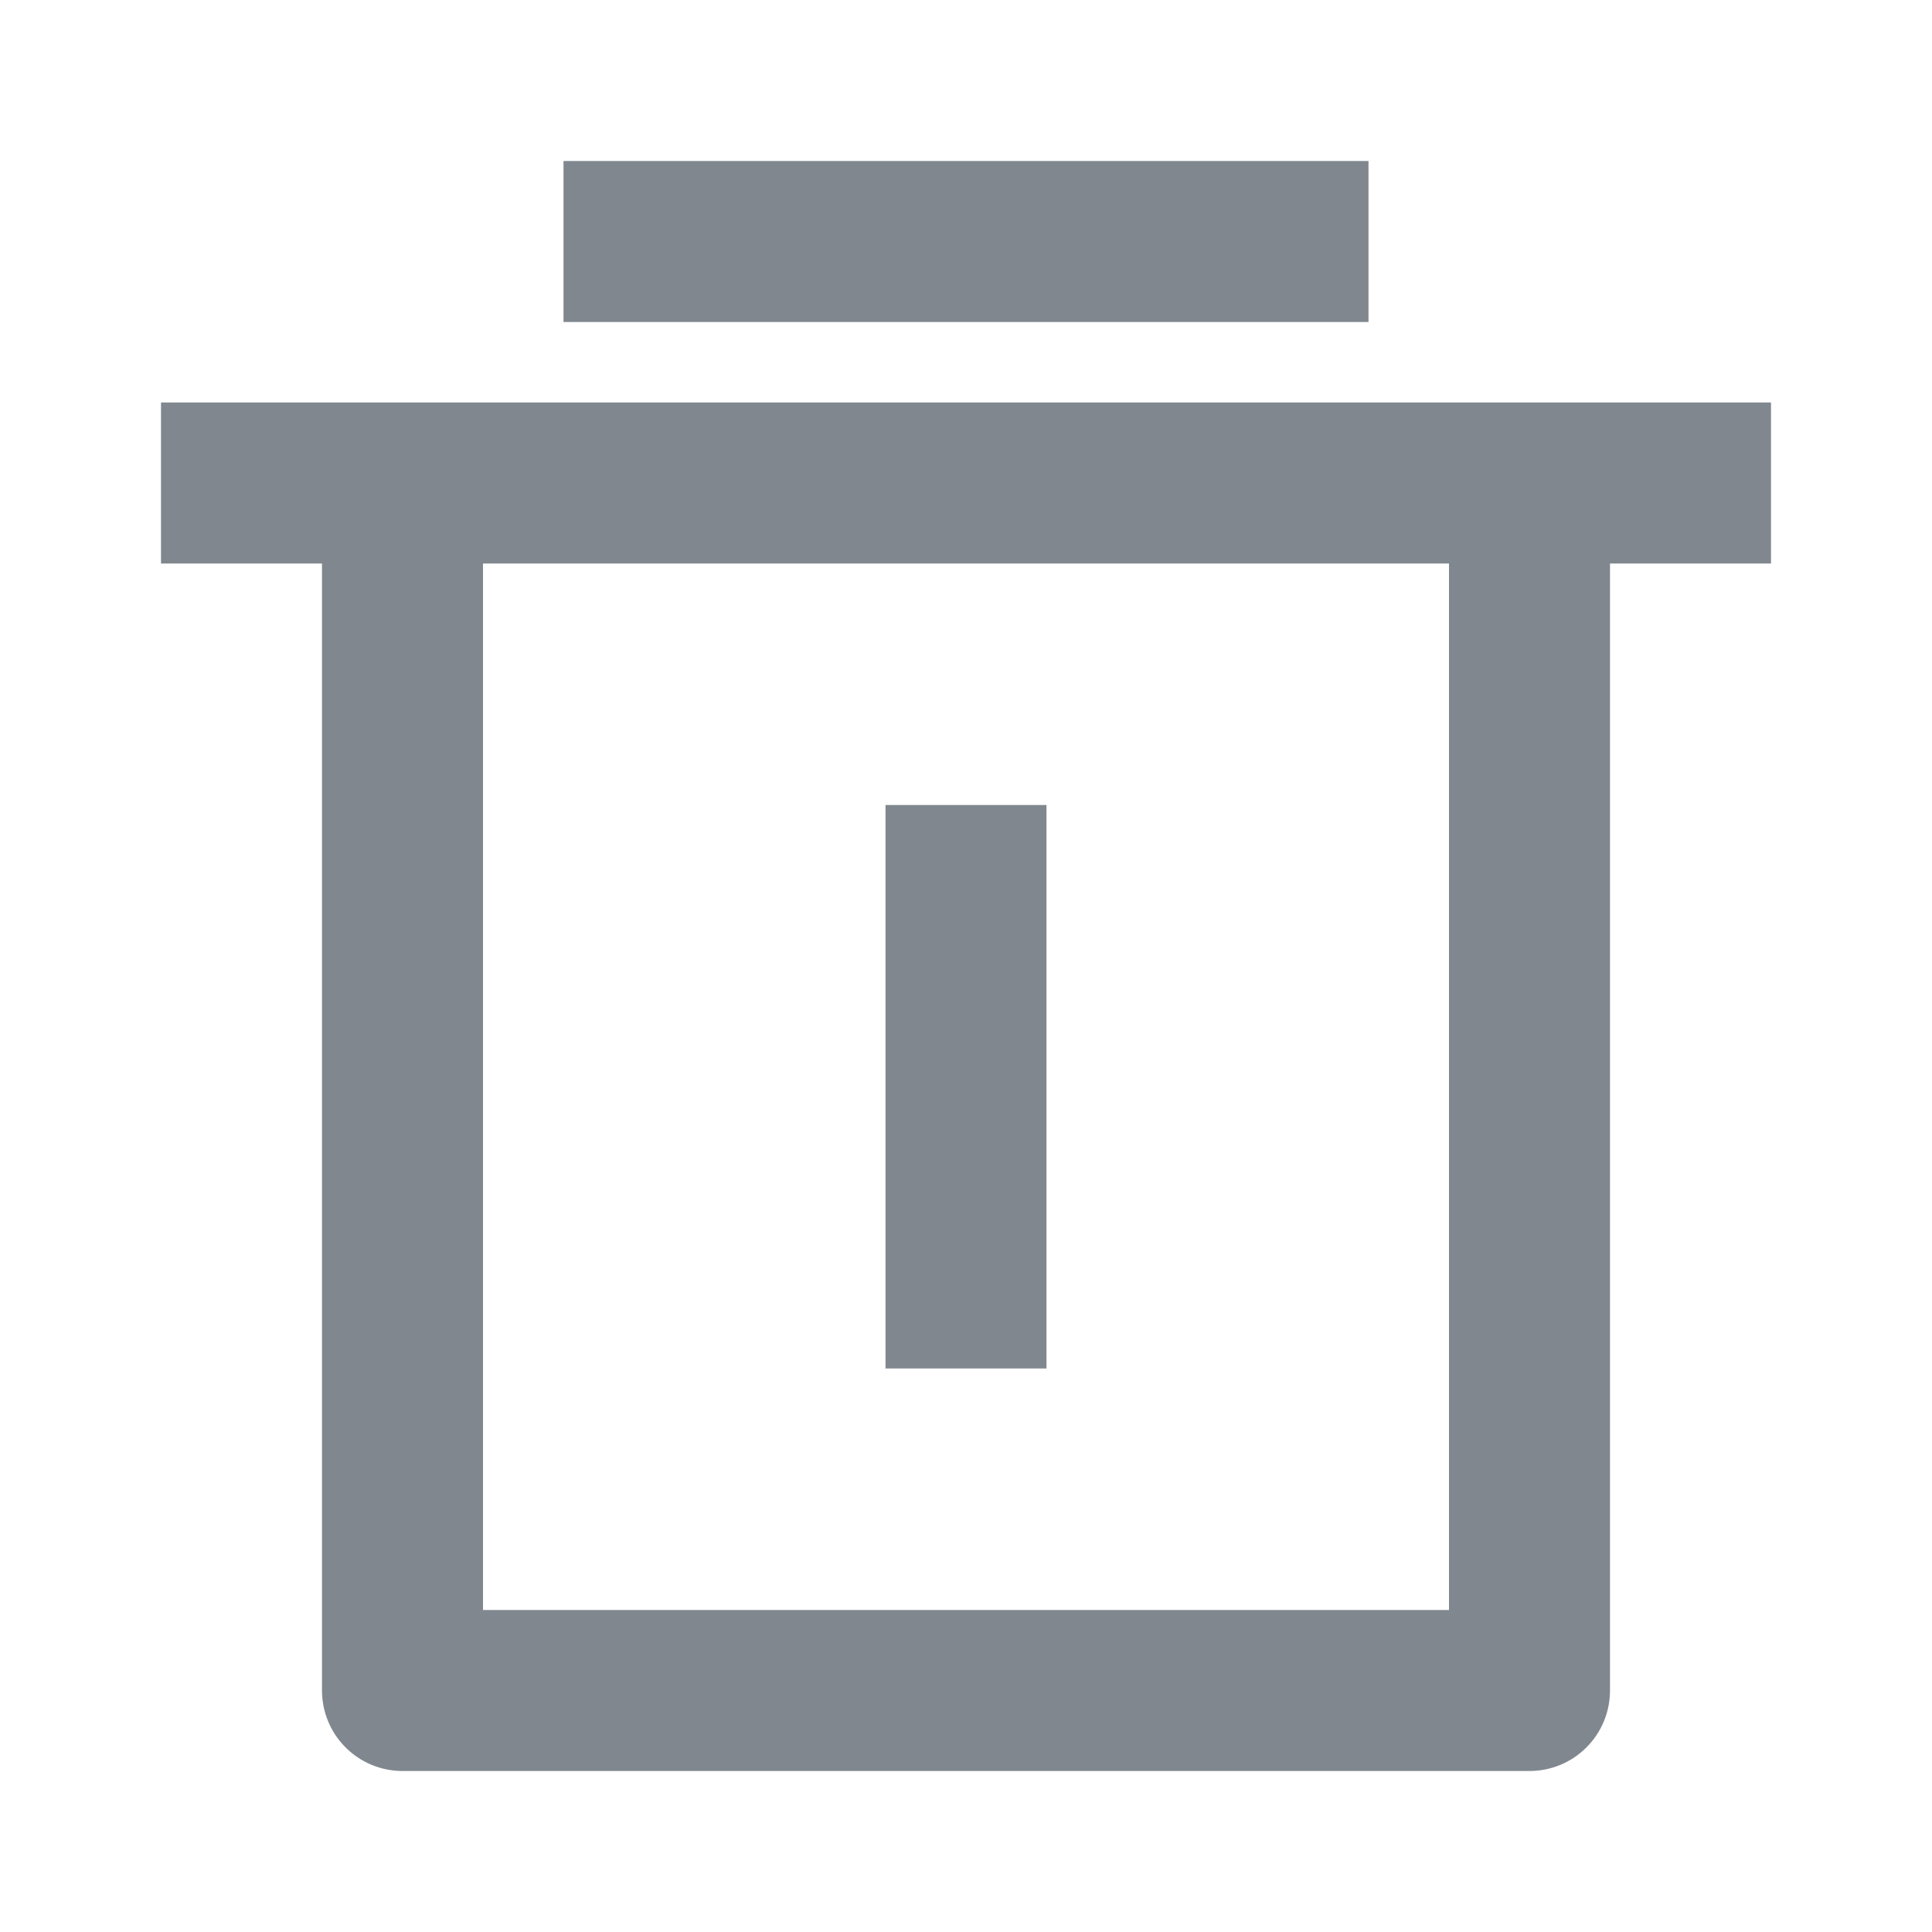
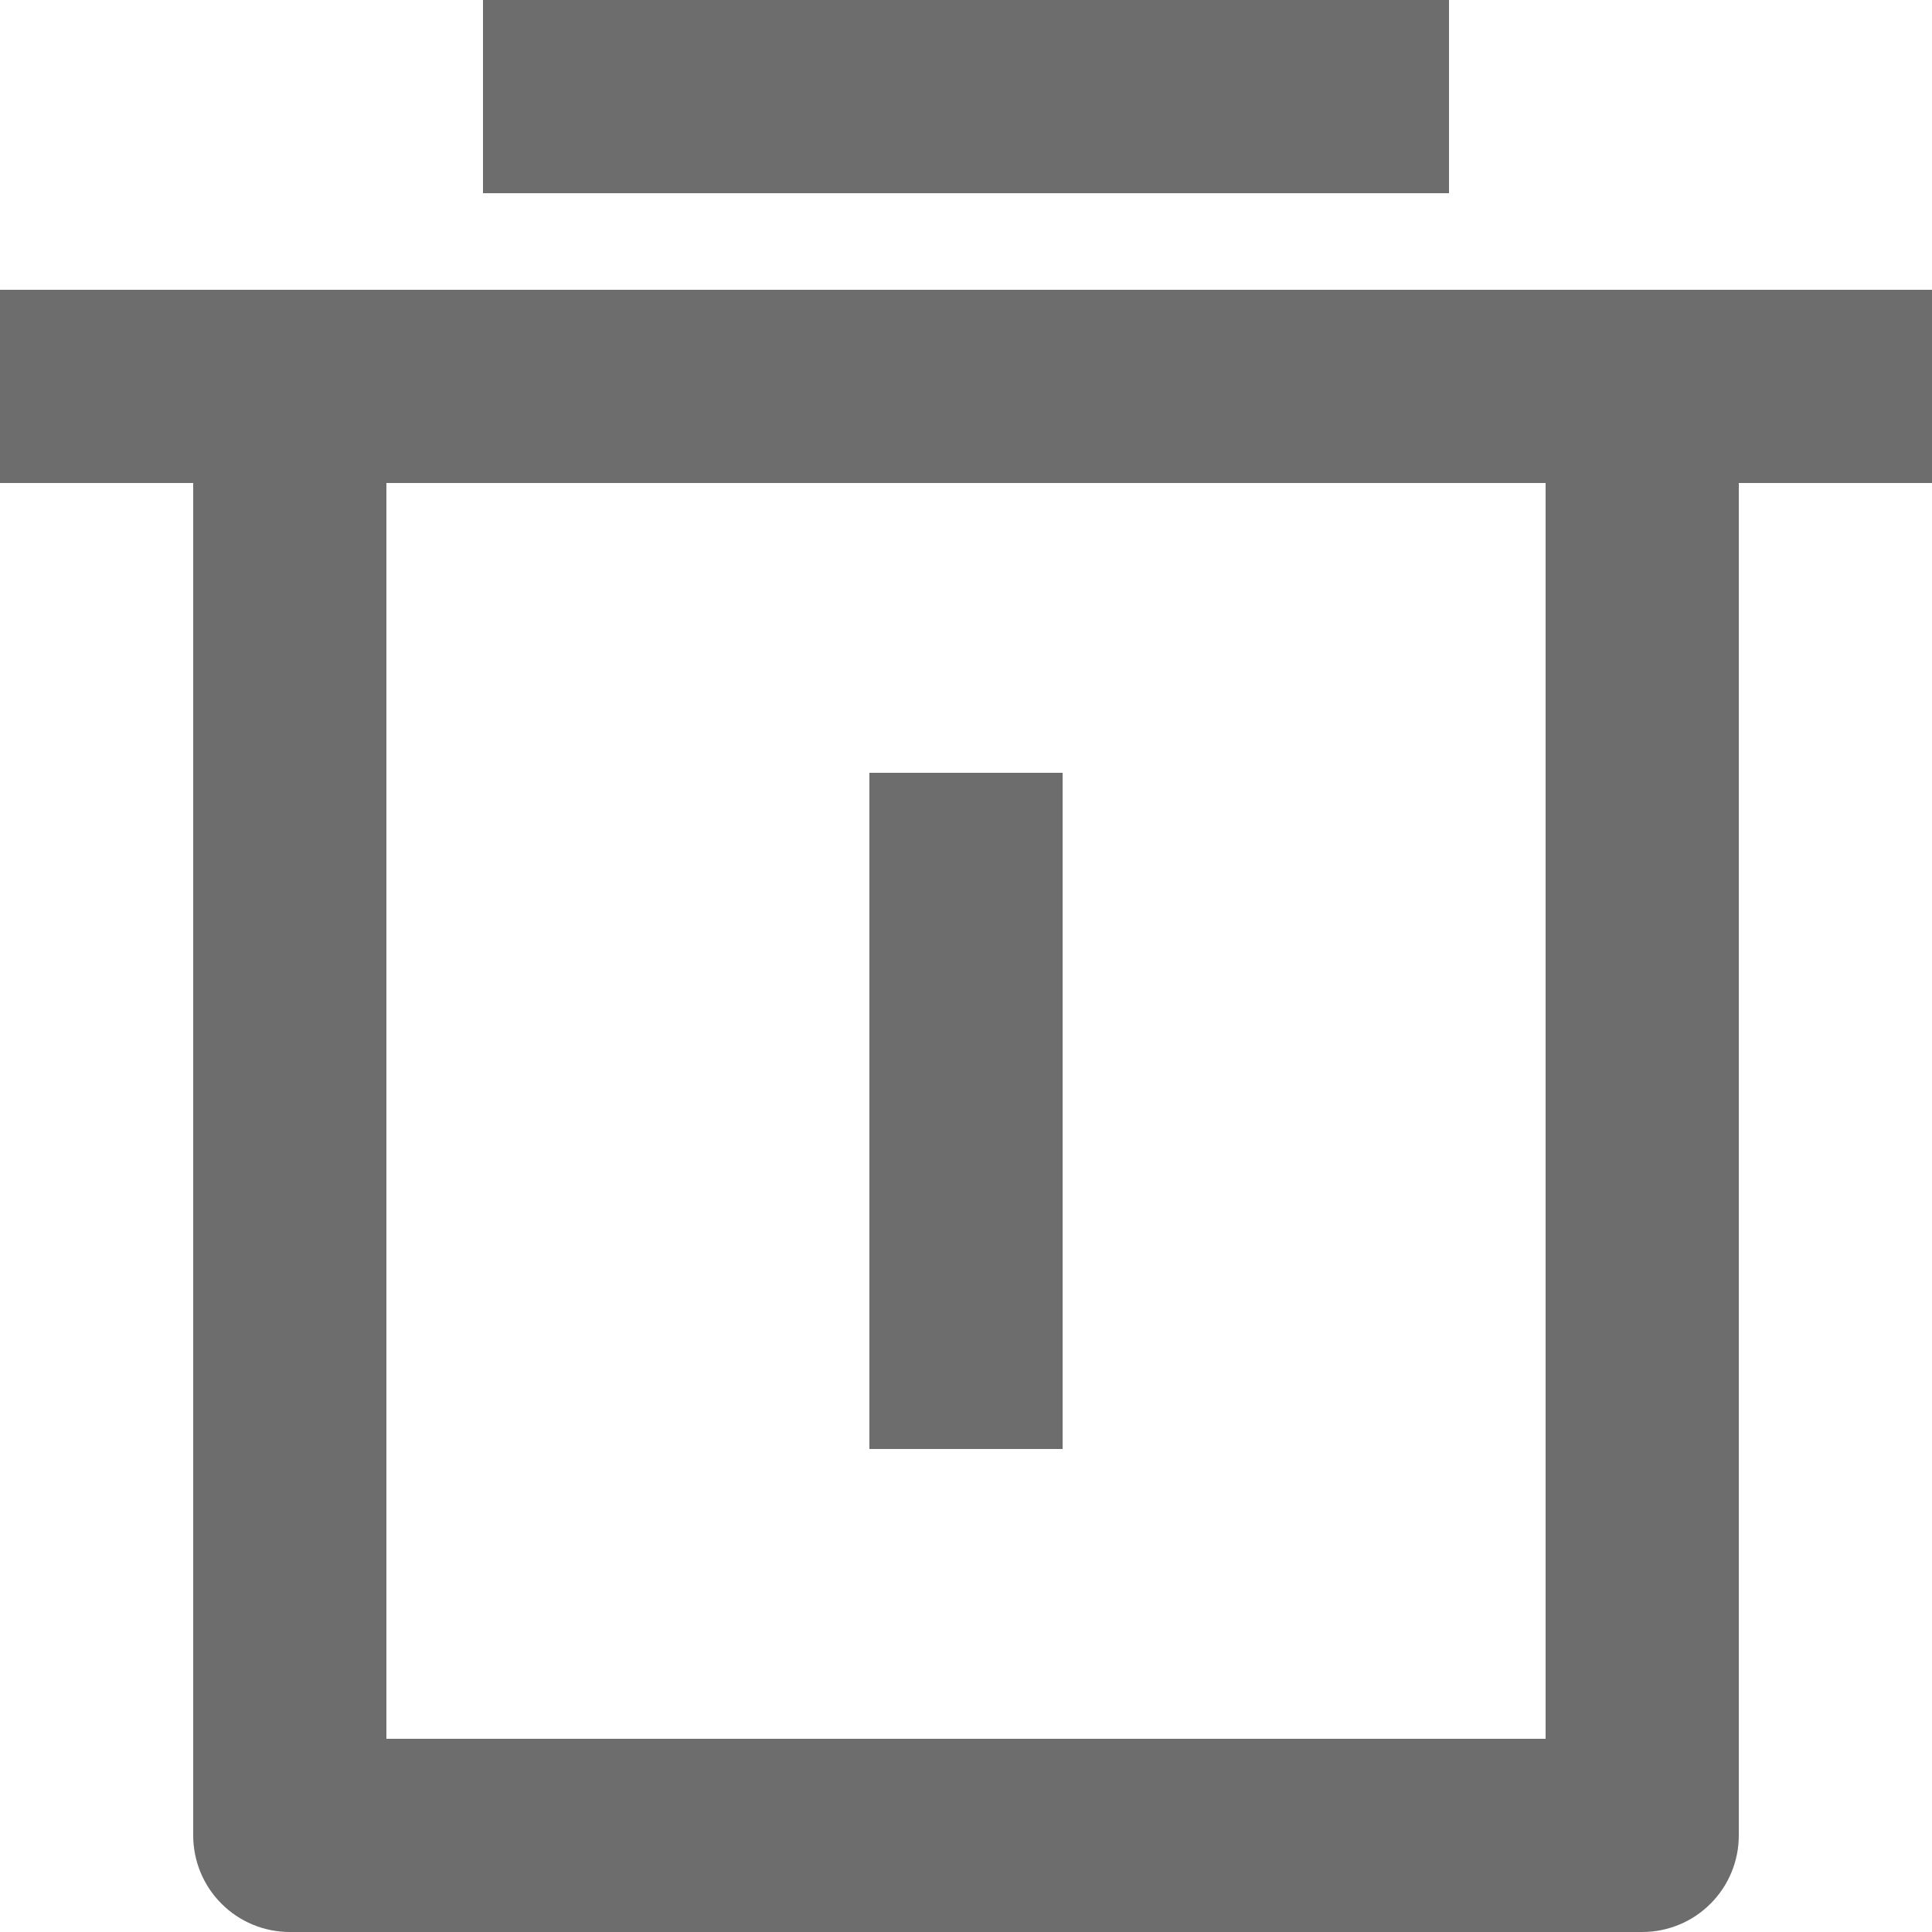
- <svg xmlns="http://www.w3.org/2000/svg" width="24" height="24" viewBox="0 0 24 24" fill="none">
-   <path d="M20 7V21C20 21.265 19.895 21.52 19.707 21.707C19.52 21.895 19.265 22 19 22H5C4.735 22 4.48 21.895 4.293 21.707C4.105 21.52 4 21.265 4 21V7H2V5H22V7H20ZM6 7V20H18V7H6ZM7 2H17V4H7V2ZM11 10H13V17H11V10Z" fill="#80878F" />
+ <svg xmlns="http://www.w3.org/2000/svg" width="20" height="20" viewBox="0 0 20 20" fill="none">
+   <path d="M18 5V19C18 19.265 17.895 19.52 17.707 19.707C17.52 19.895 17.265 20 17 20H3C2.735 20 2.48 19.895 2.293 19.707C2.105 19.52 2 19.265 2 19V5H0V3H20V5H18ZM4 5V18H16V5H4ZM5 0H15V2H5V0ZM9 8H11V15H9V8Z" fill="#6E6D6D" />
</svg>
